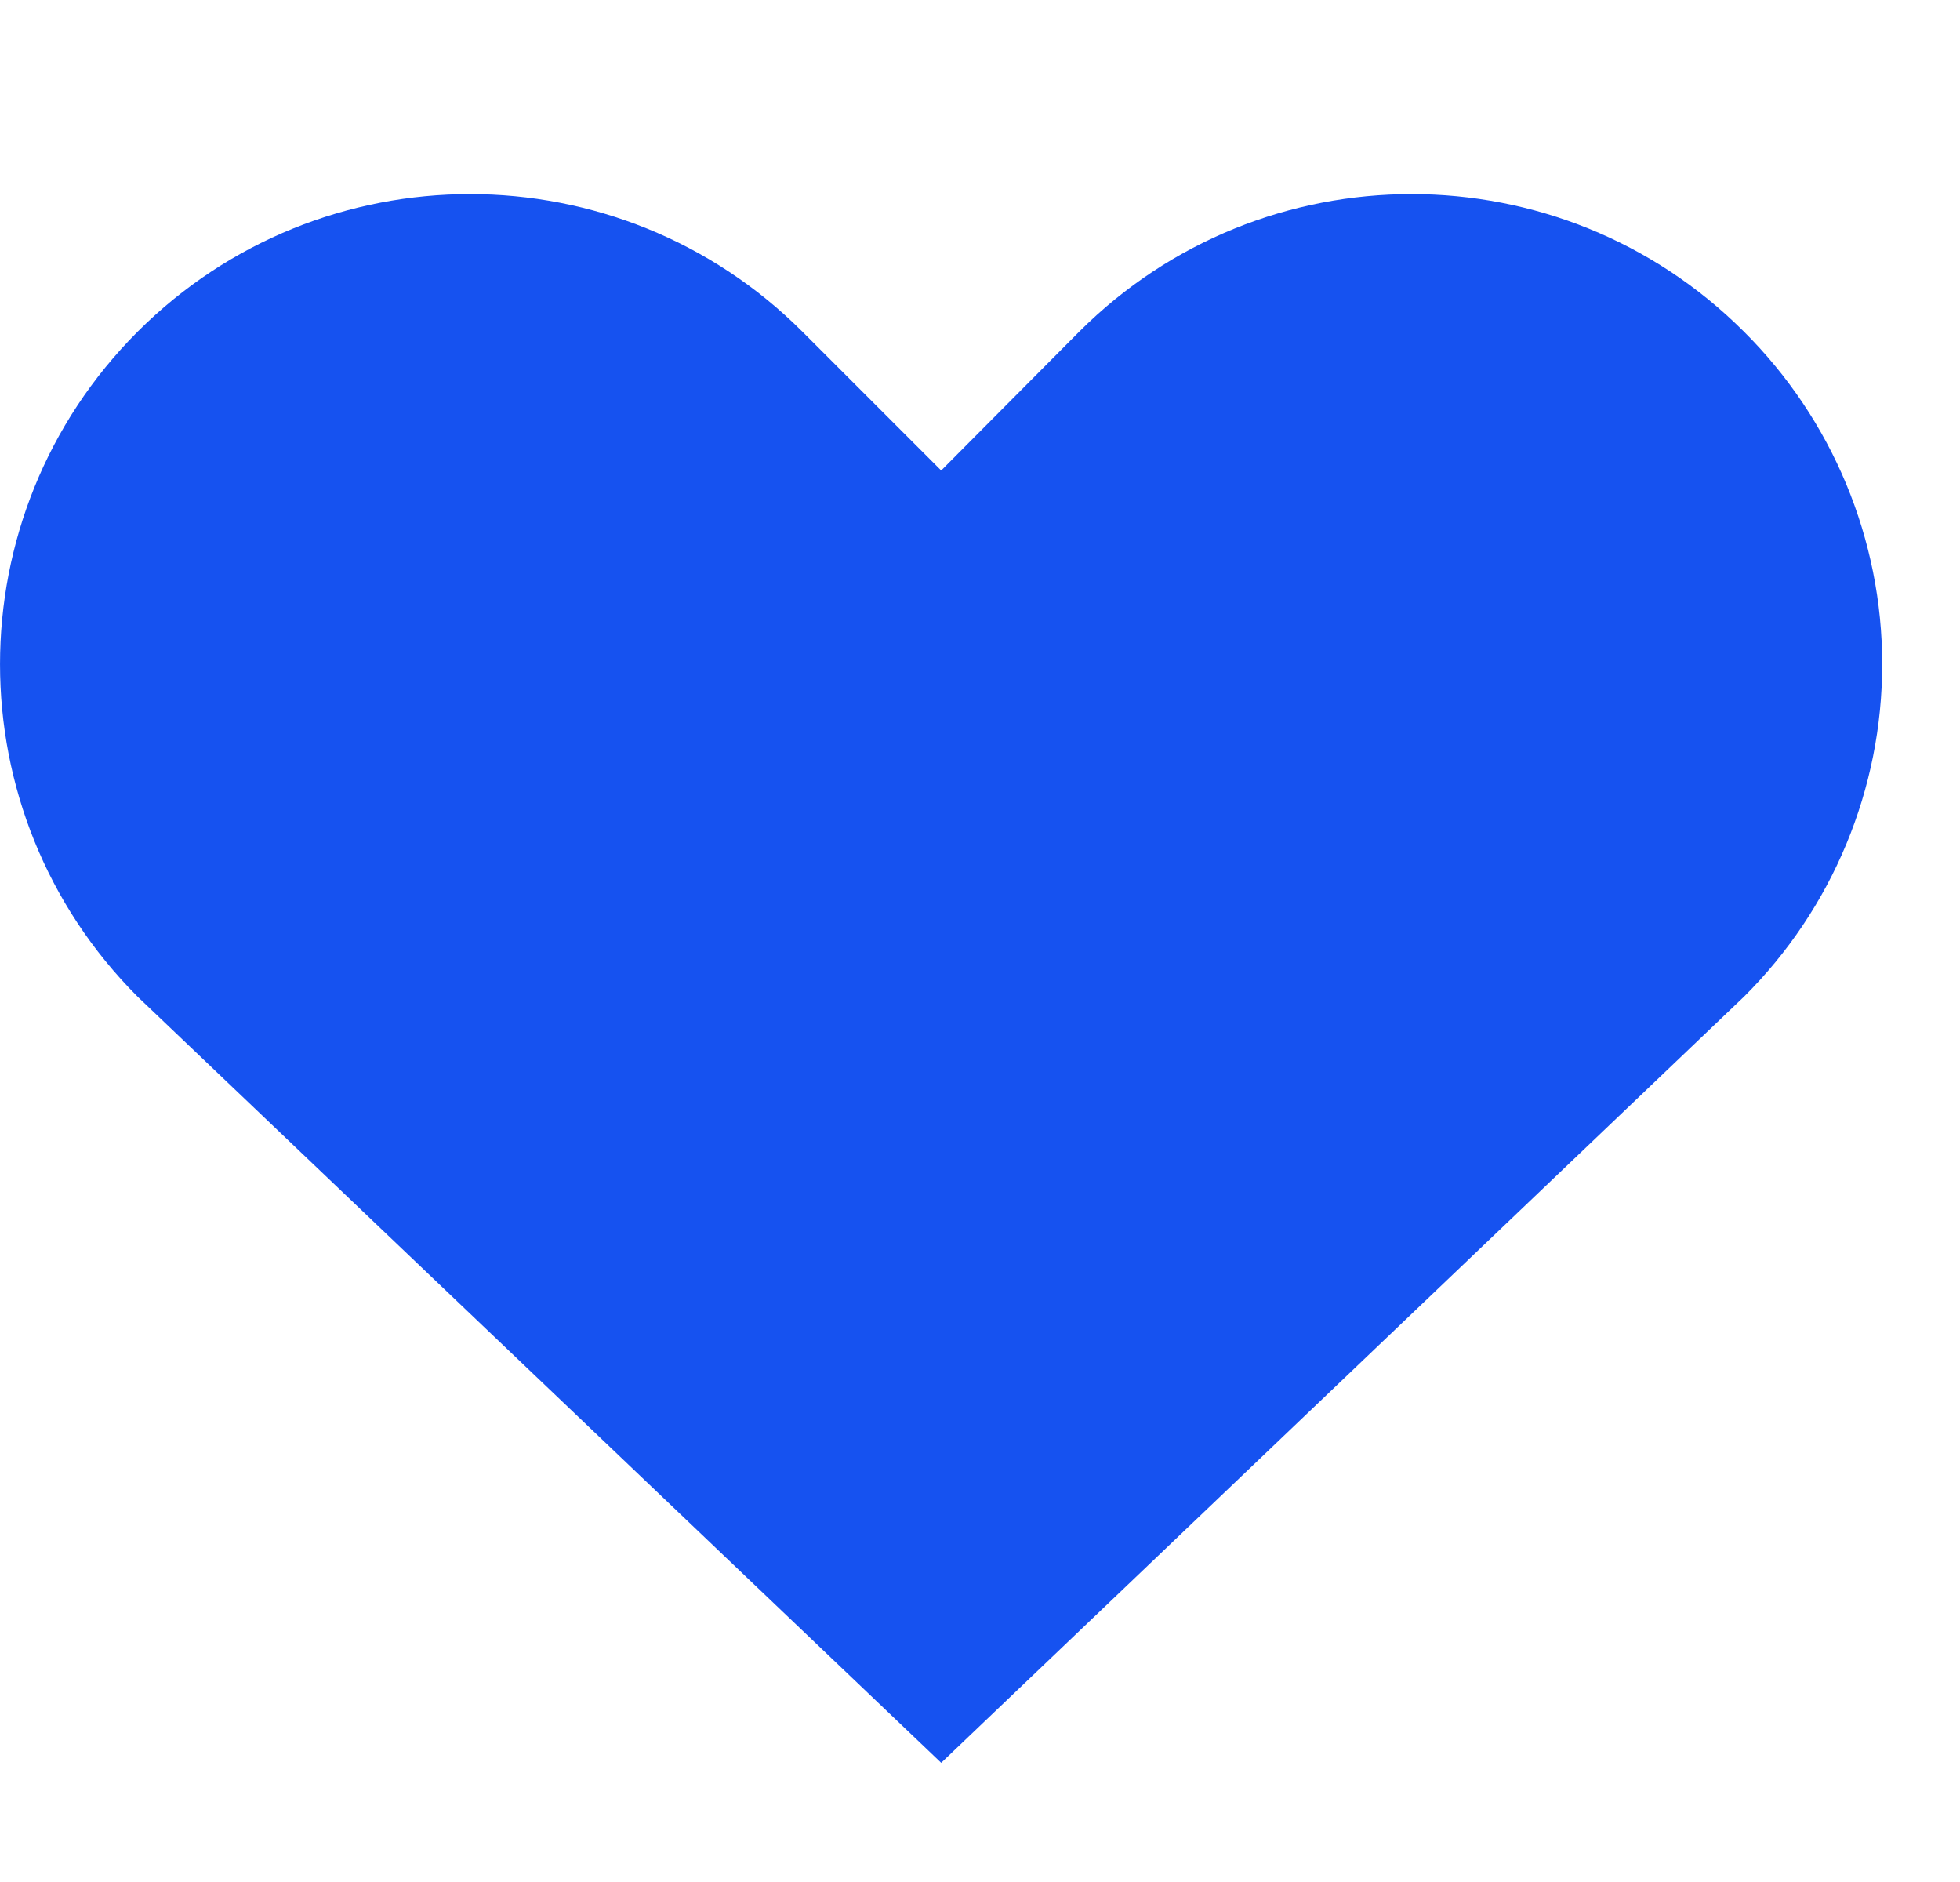
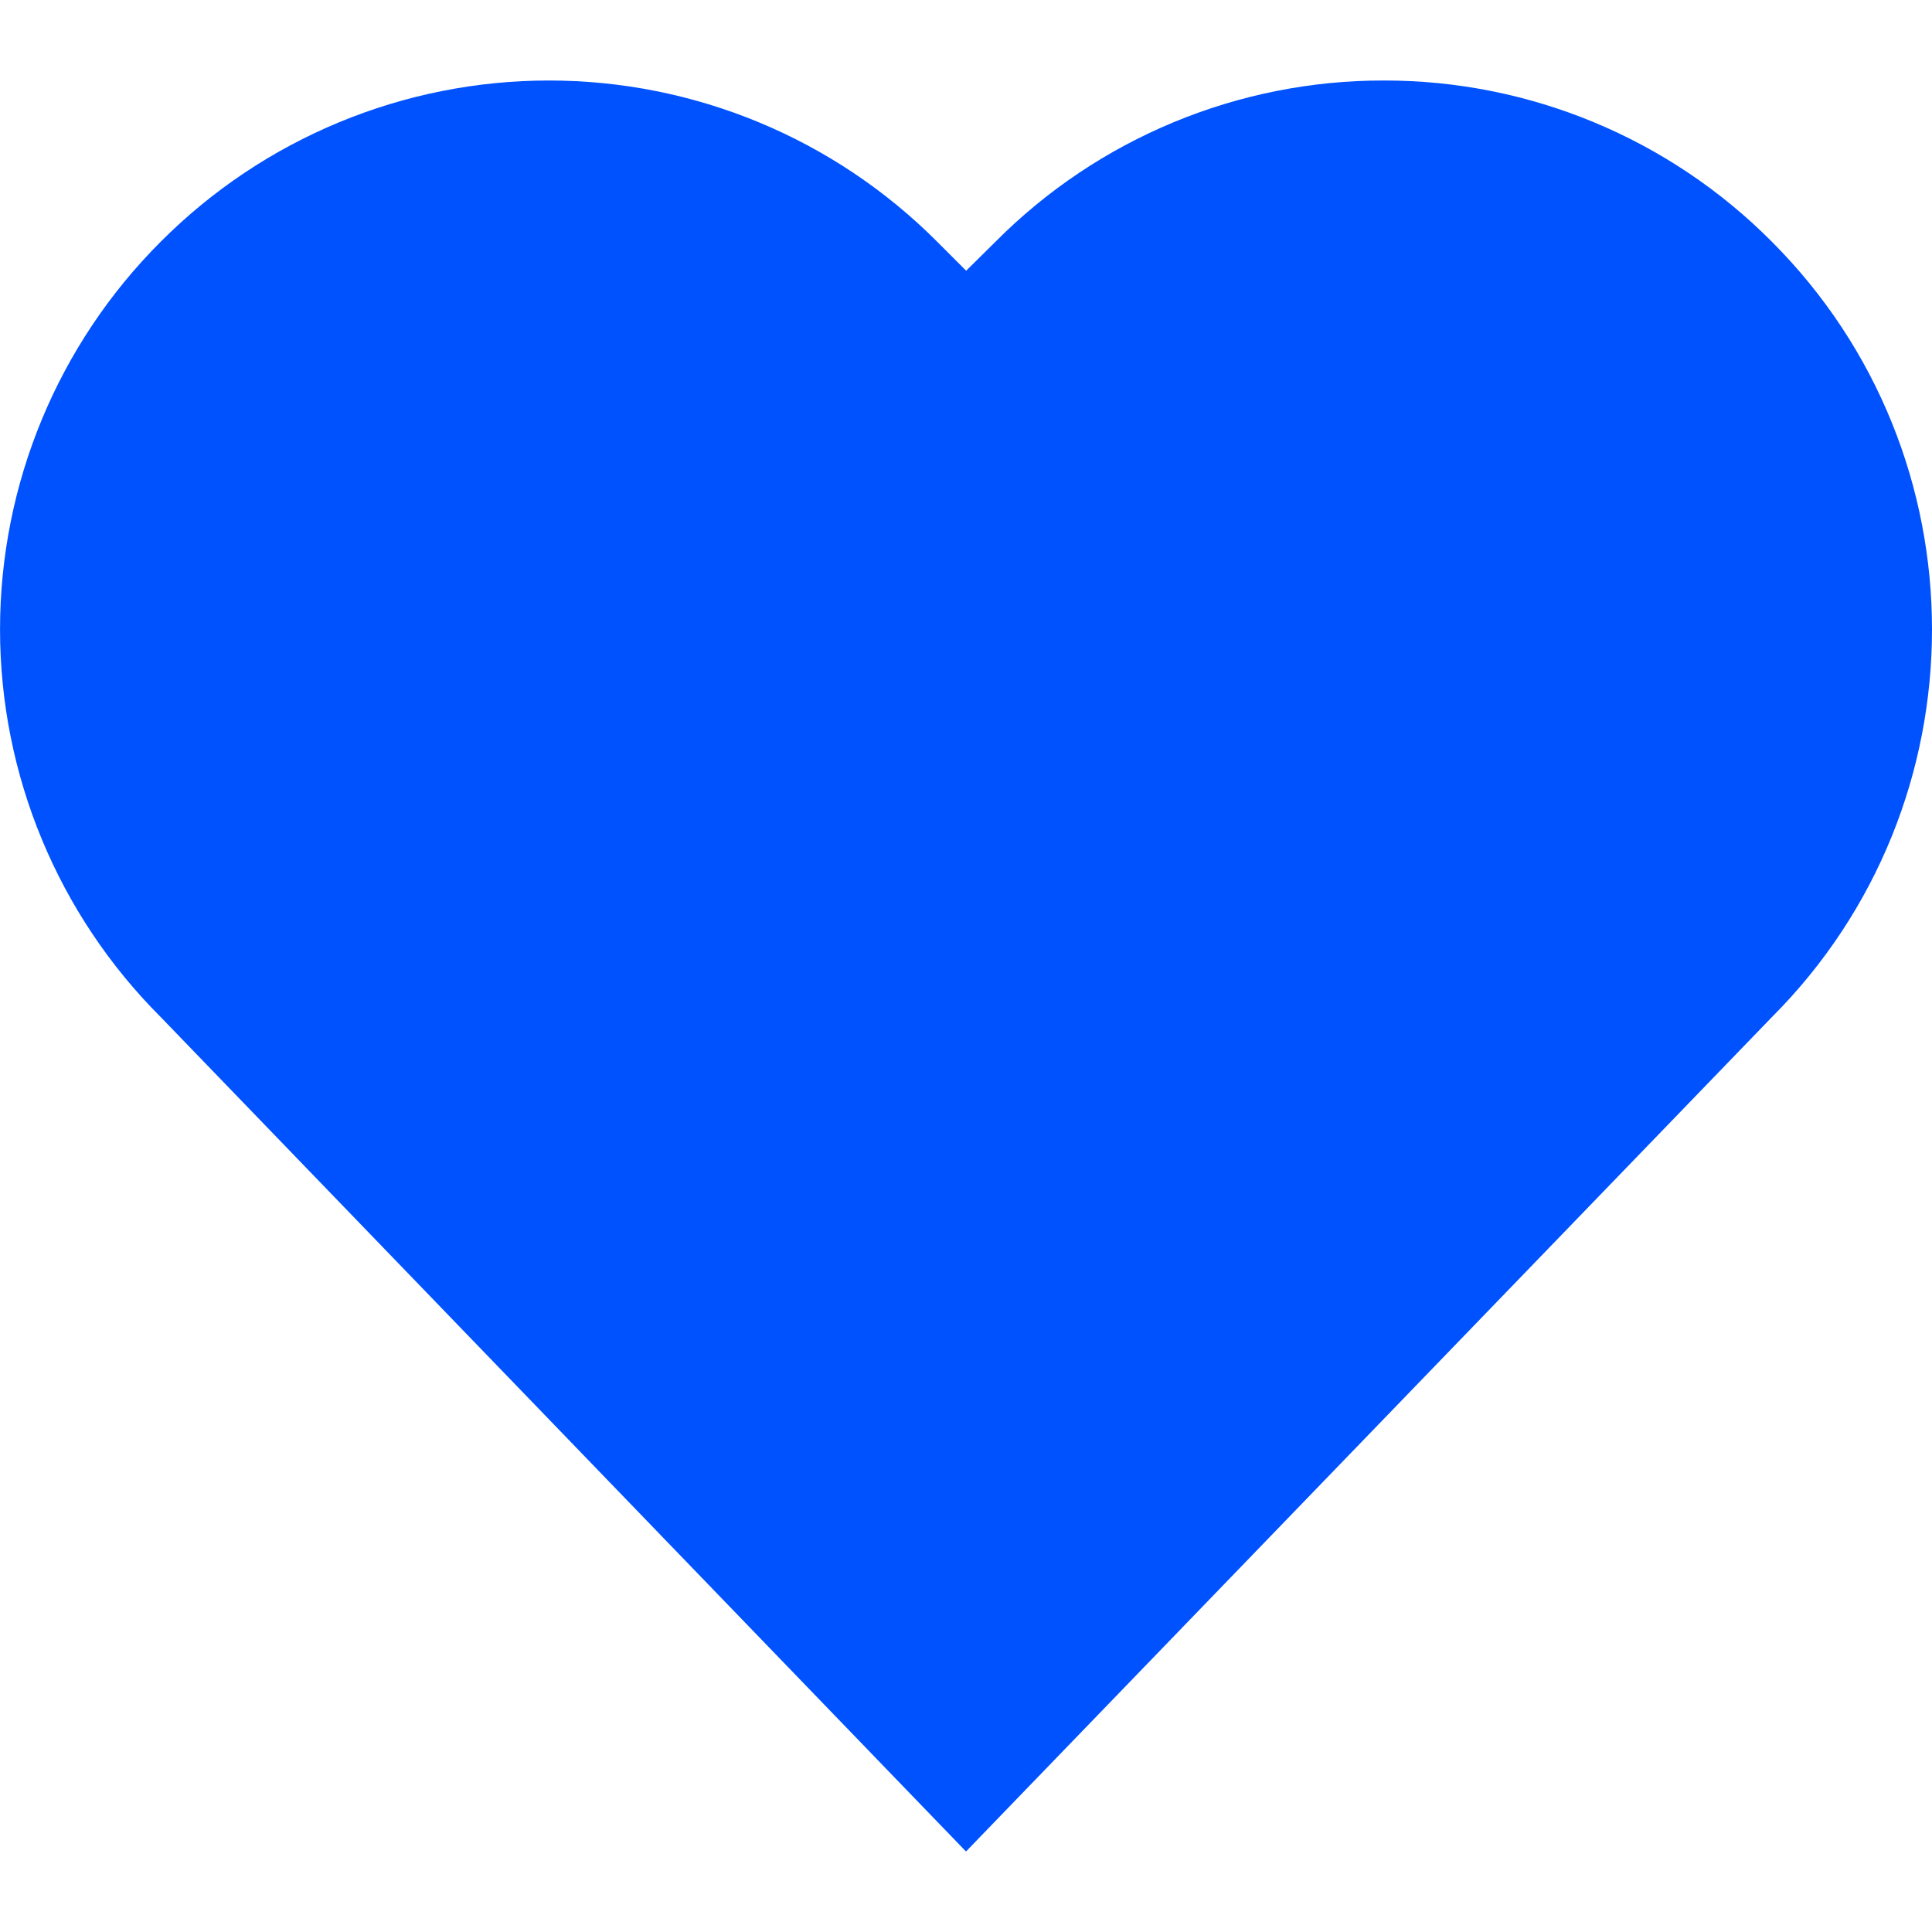
- <svg xmlns="http://www.w3.org/2000/svg" fill="none" viewBox="0 0 25 24">
-   <path fill="#1652F0" d="M22.245 4.23a6 6 0 0 0-8.48 0L12.005 6l-1.77-1.77a6 6 0 0 0-8.48 0 6 6 0 0 0 0 8.48l10.25 9.77 10.24-9.77a5.981 5.981 0 0 0 0-8.48Z" />
+ <svg xmlns="http://www.w3.org/2000/svg" fill="none" viewBox="0 0 24 24">
+   <path fill="#0052FF" fill-rule="evenodd" d="M14.58 1.518A6.782 6.782 0 0 1 17.19 1a6.781 6.781 0 0 1 4.818 2c2.656 2.655 2.656 6.982 0 9.638L12 23 2 12.638a6.808 6.808 0 0 1 0-9.639 6.808 6.808 0 0 1 9.638 0l.364.364.368-.364a6.782 6.782 0 0 1 2.21-1.481Z" clip-rule="evenodd" />
</svg>
